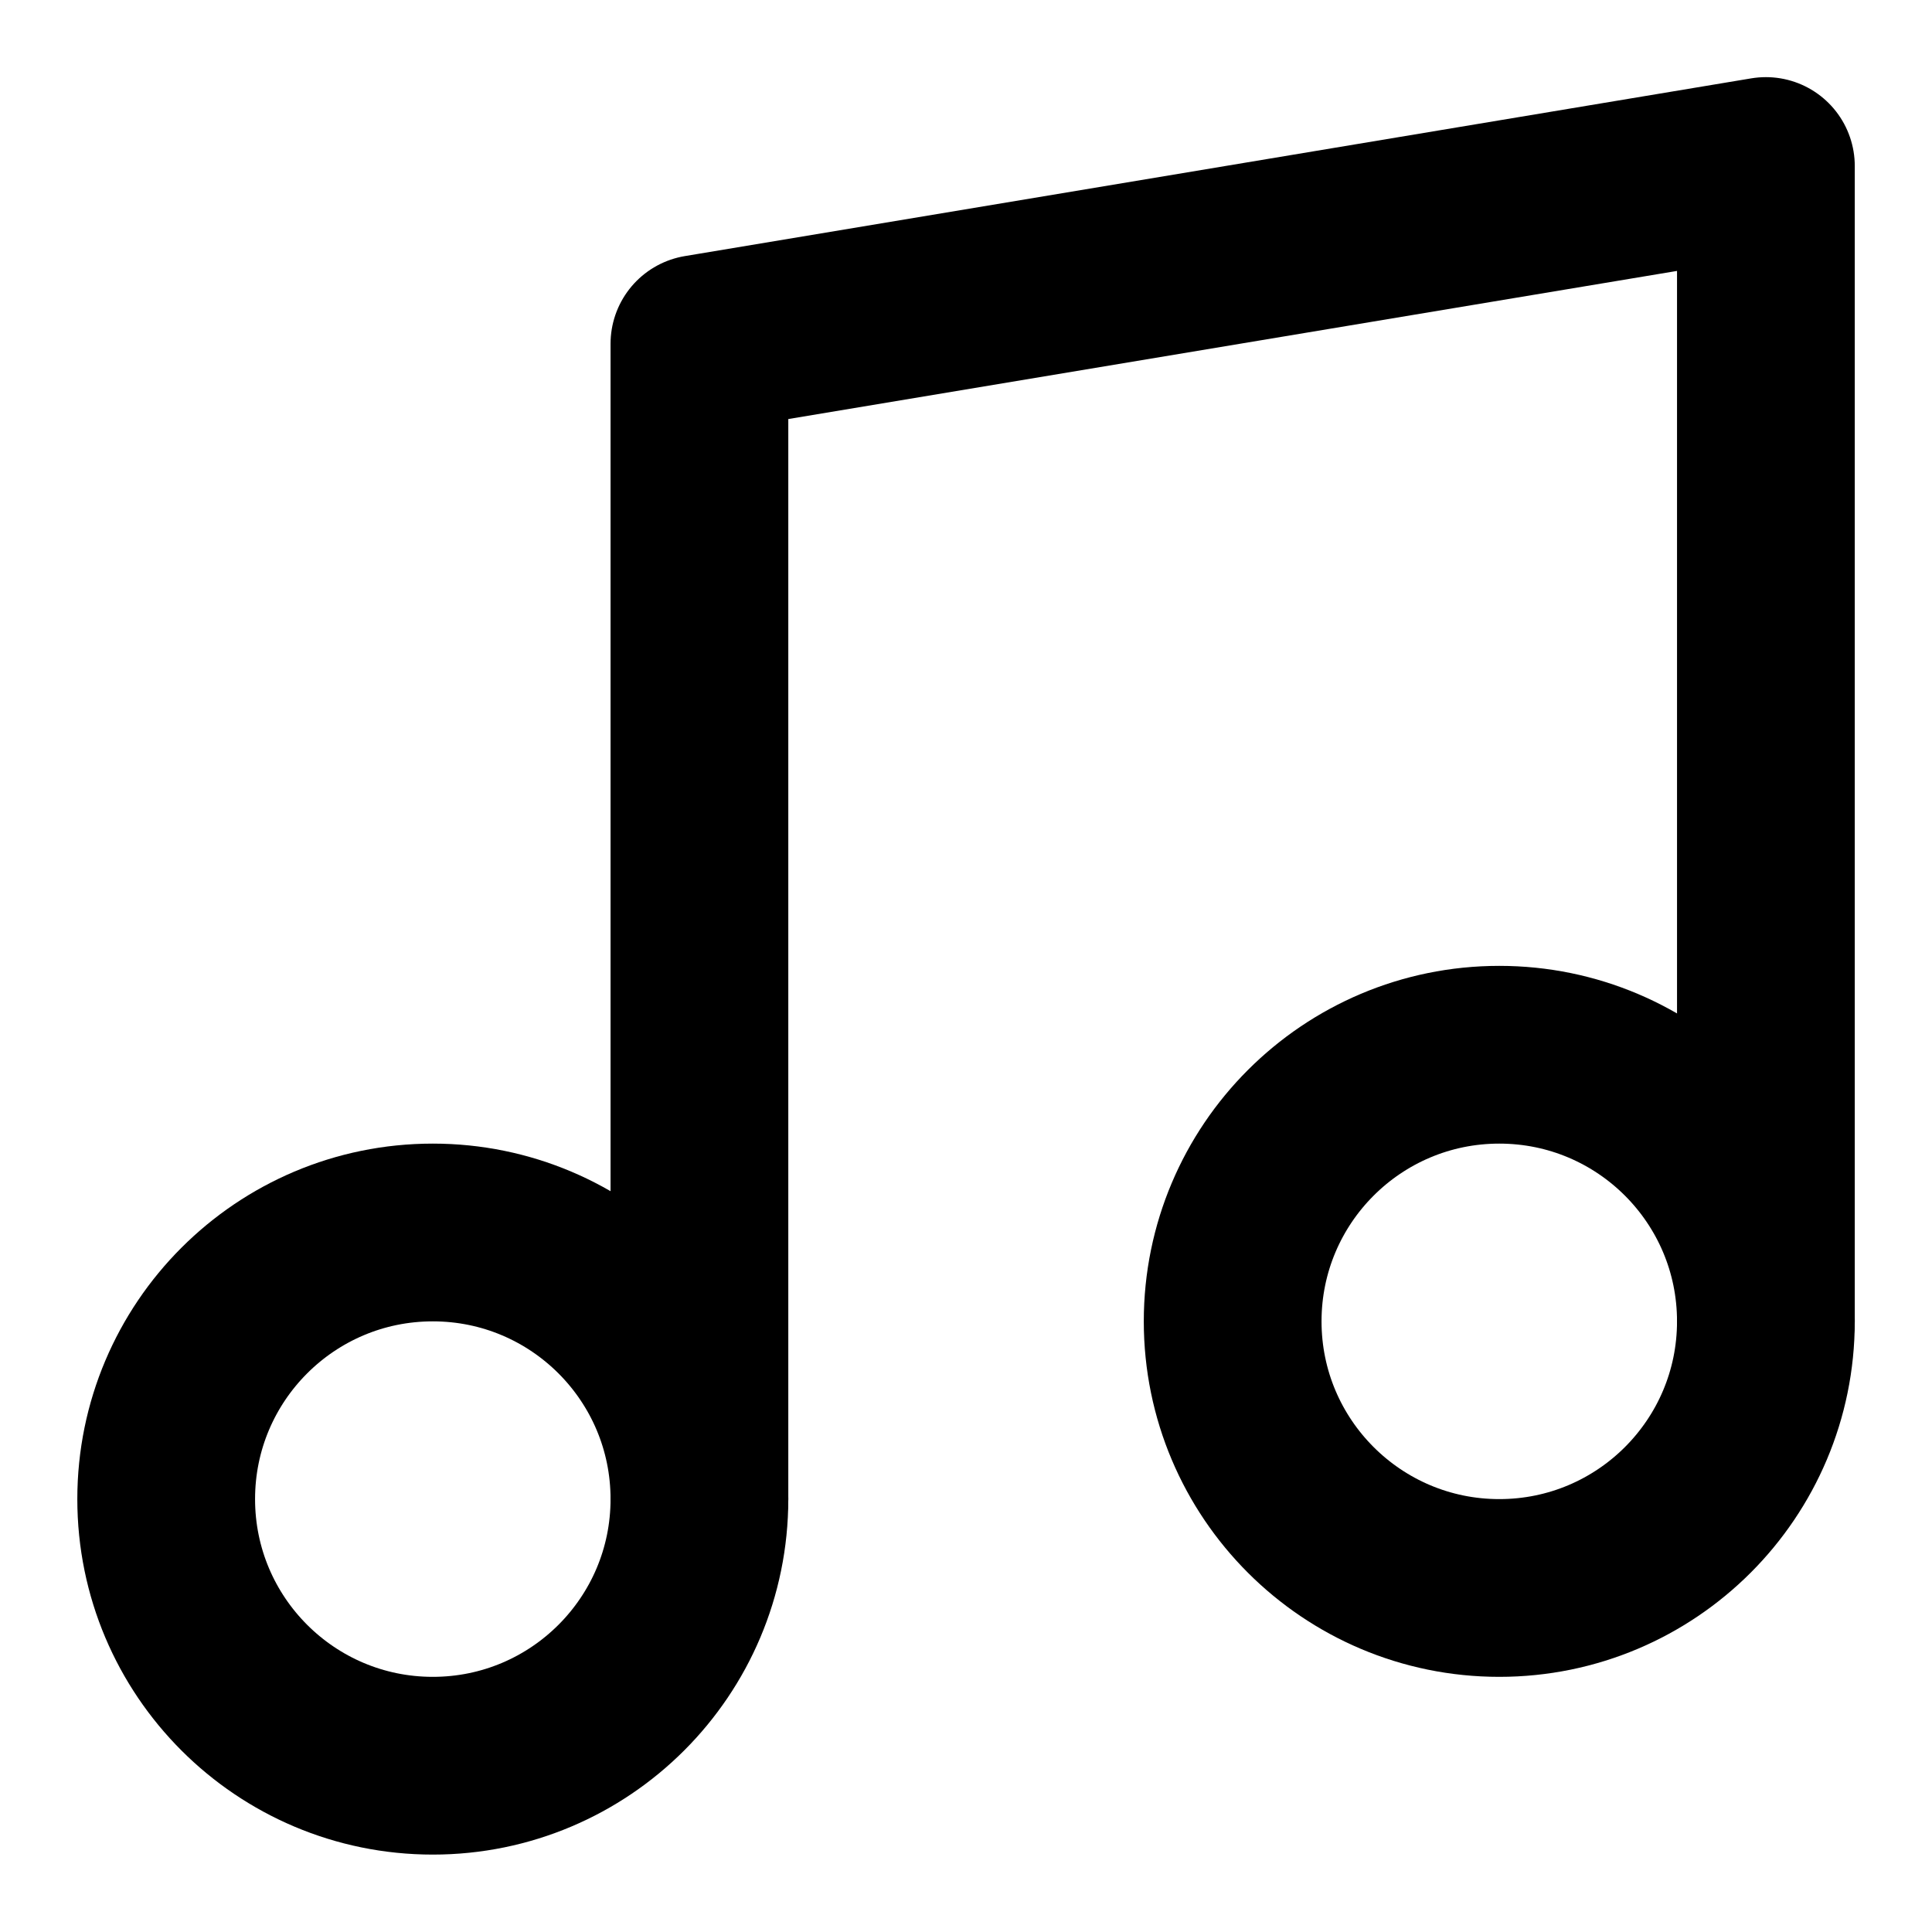
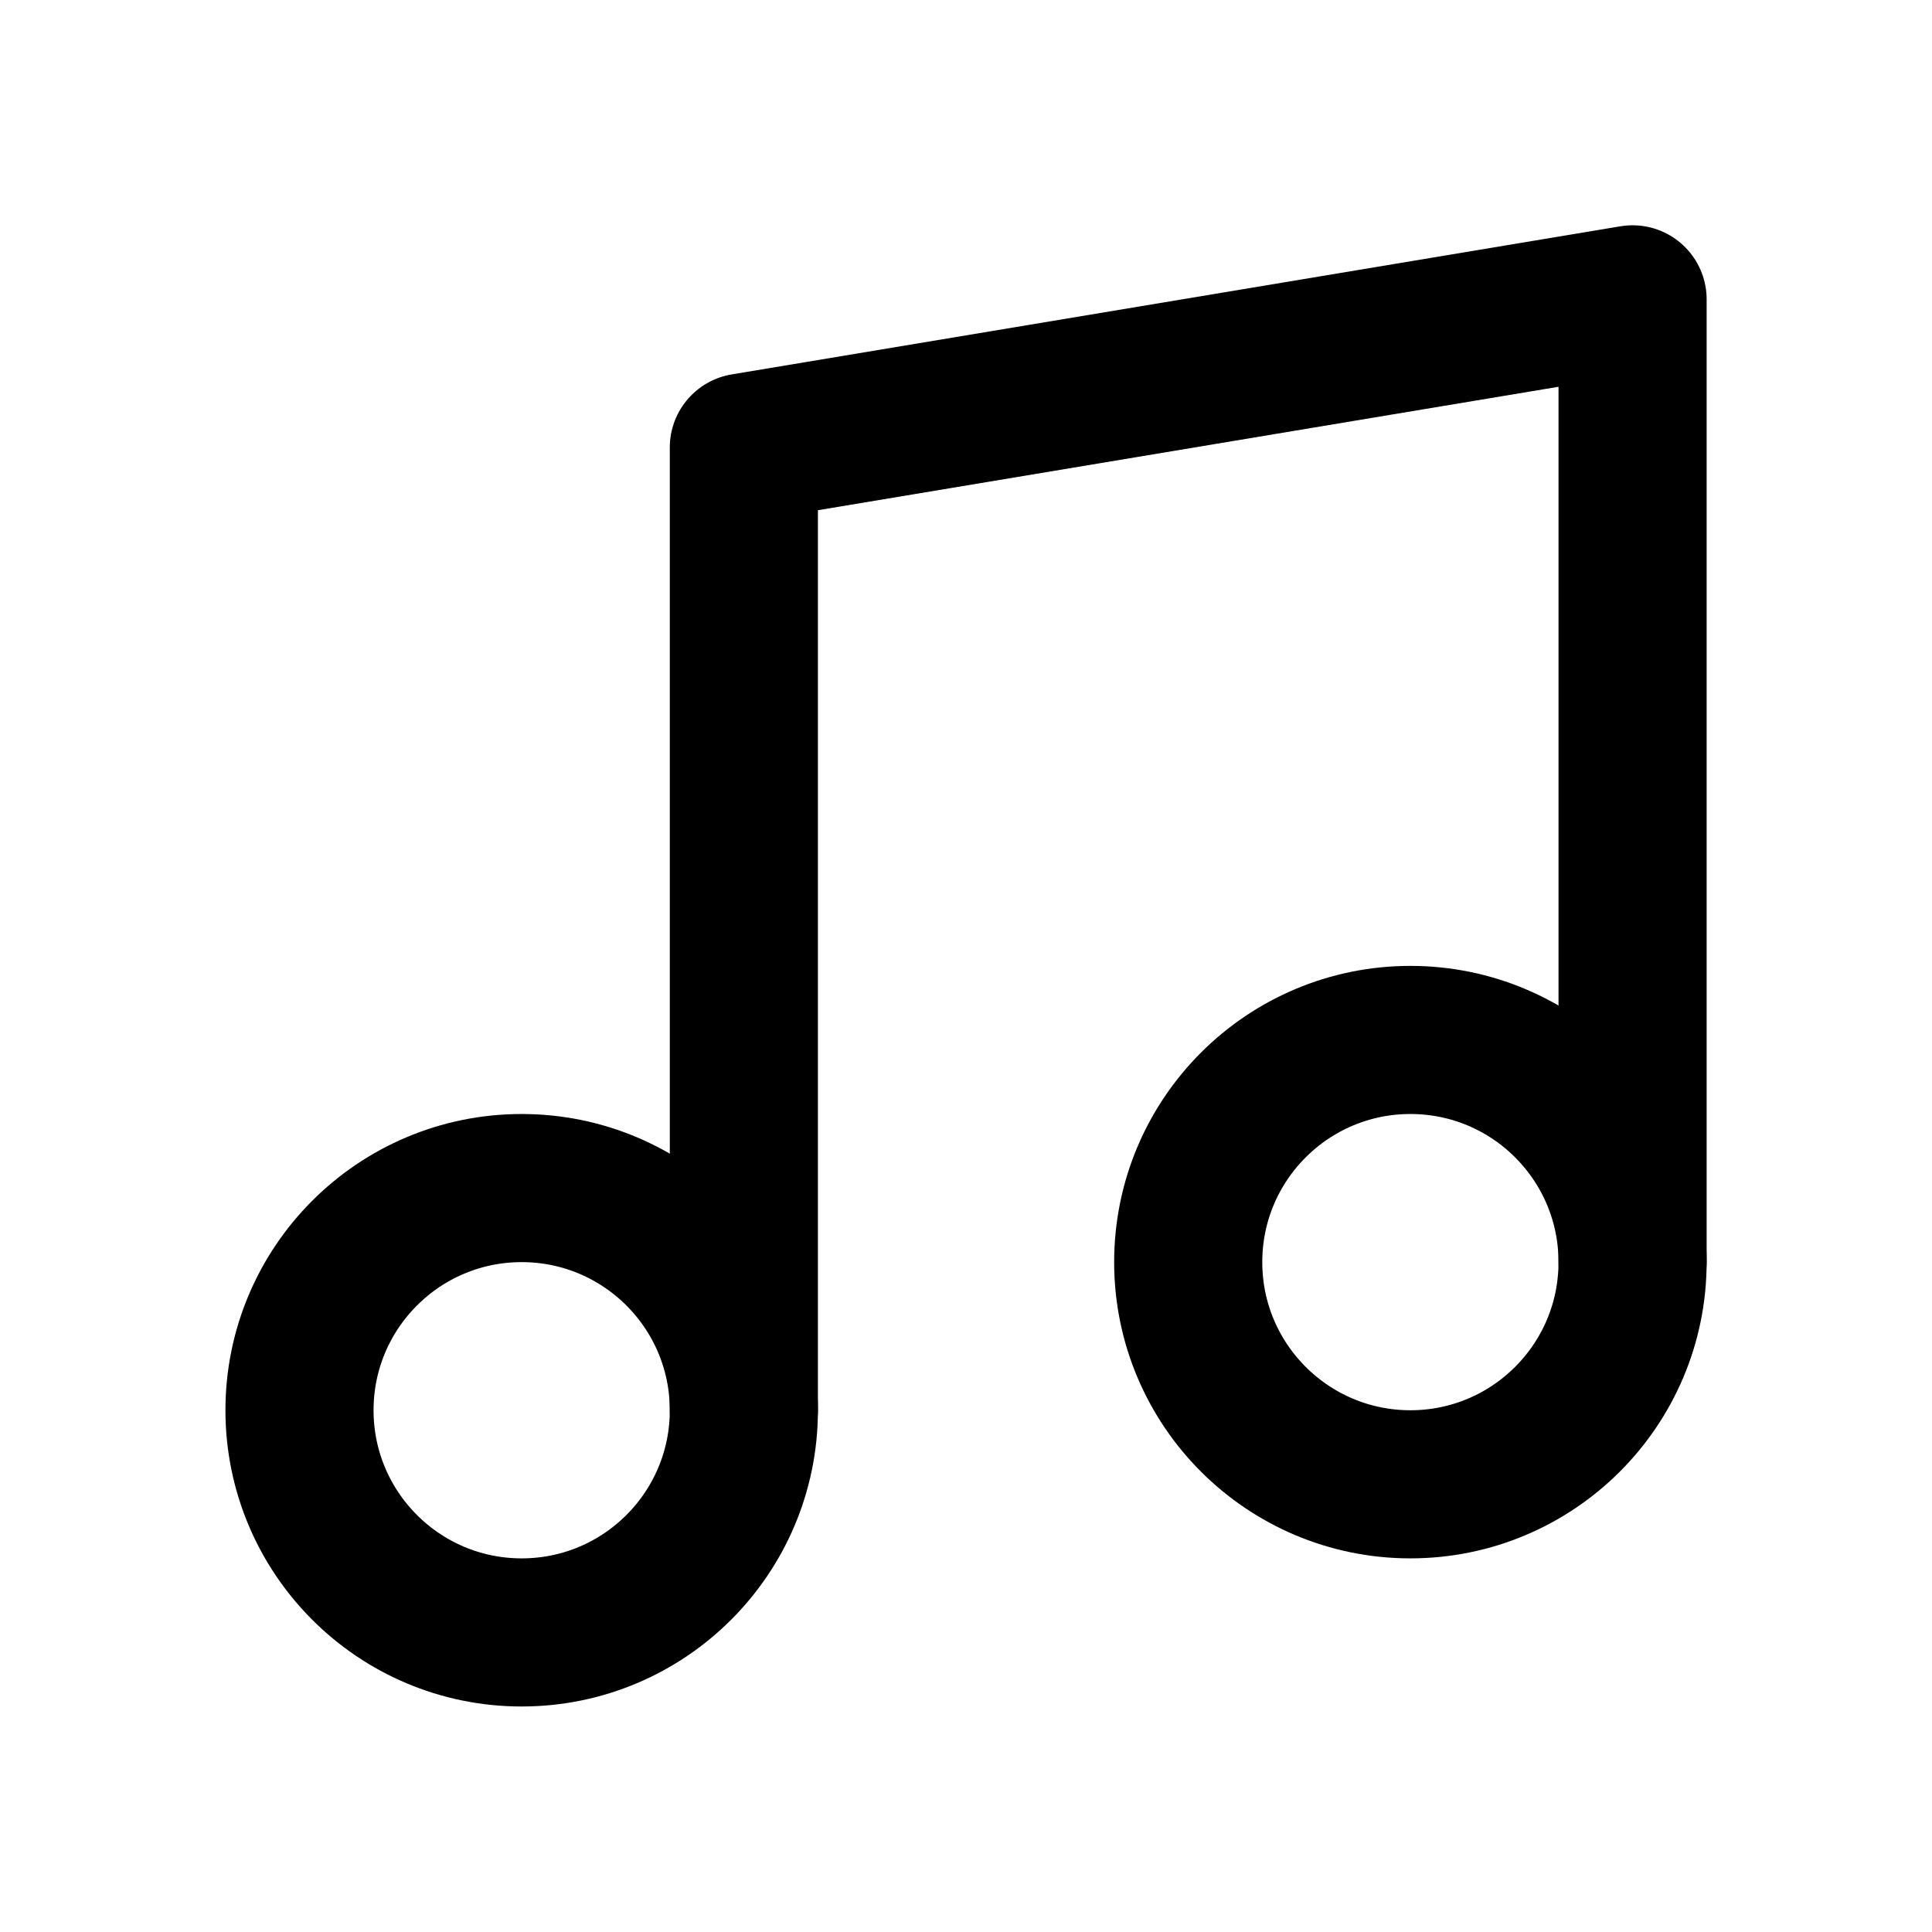
- <svg xmlns="http://www.w3.org/2000/svg" viewBox="1.13 1.132 21.739 21.739">
+ <svg xmlns="http://www.w3.org/2000/svg" viewBox="-1.044 -1.042 26.087 26.087">
  <g fill="none" stroke="currentColor" stroke-width="2" stroke-linecap="round" stroke-linejoin="round">
    <path d="M9 18V5l12-2v13" />
    <circle cx="6" cy="18" r="3" />
    <circle cx="18" cy="16" r="3" />
  </g>
</svg>
